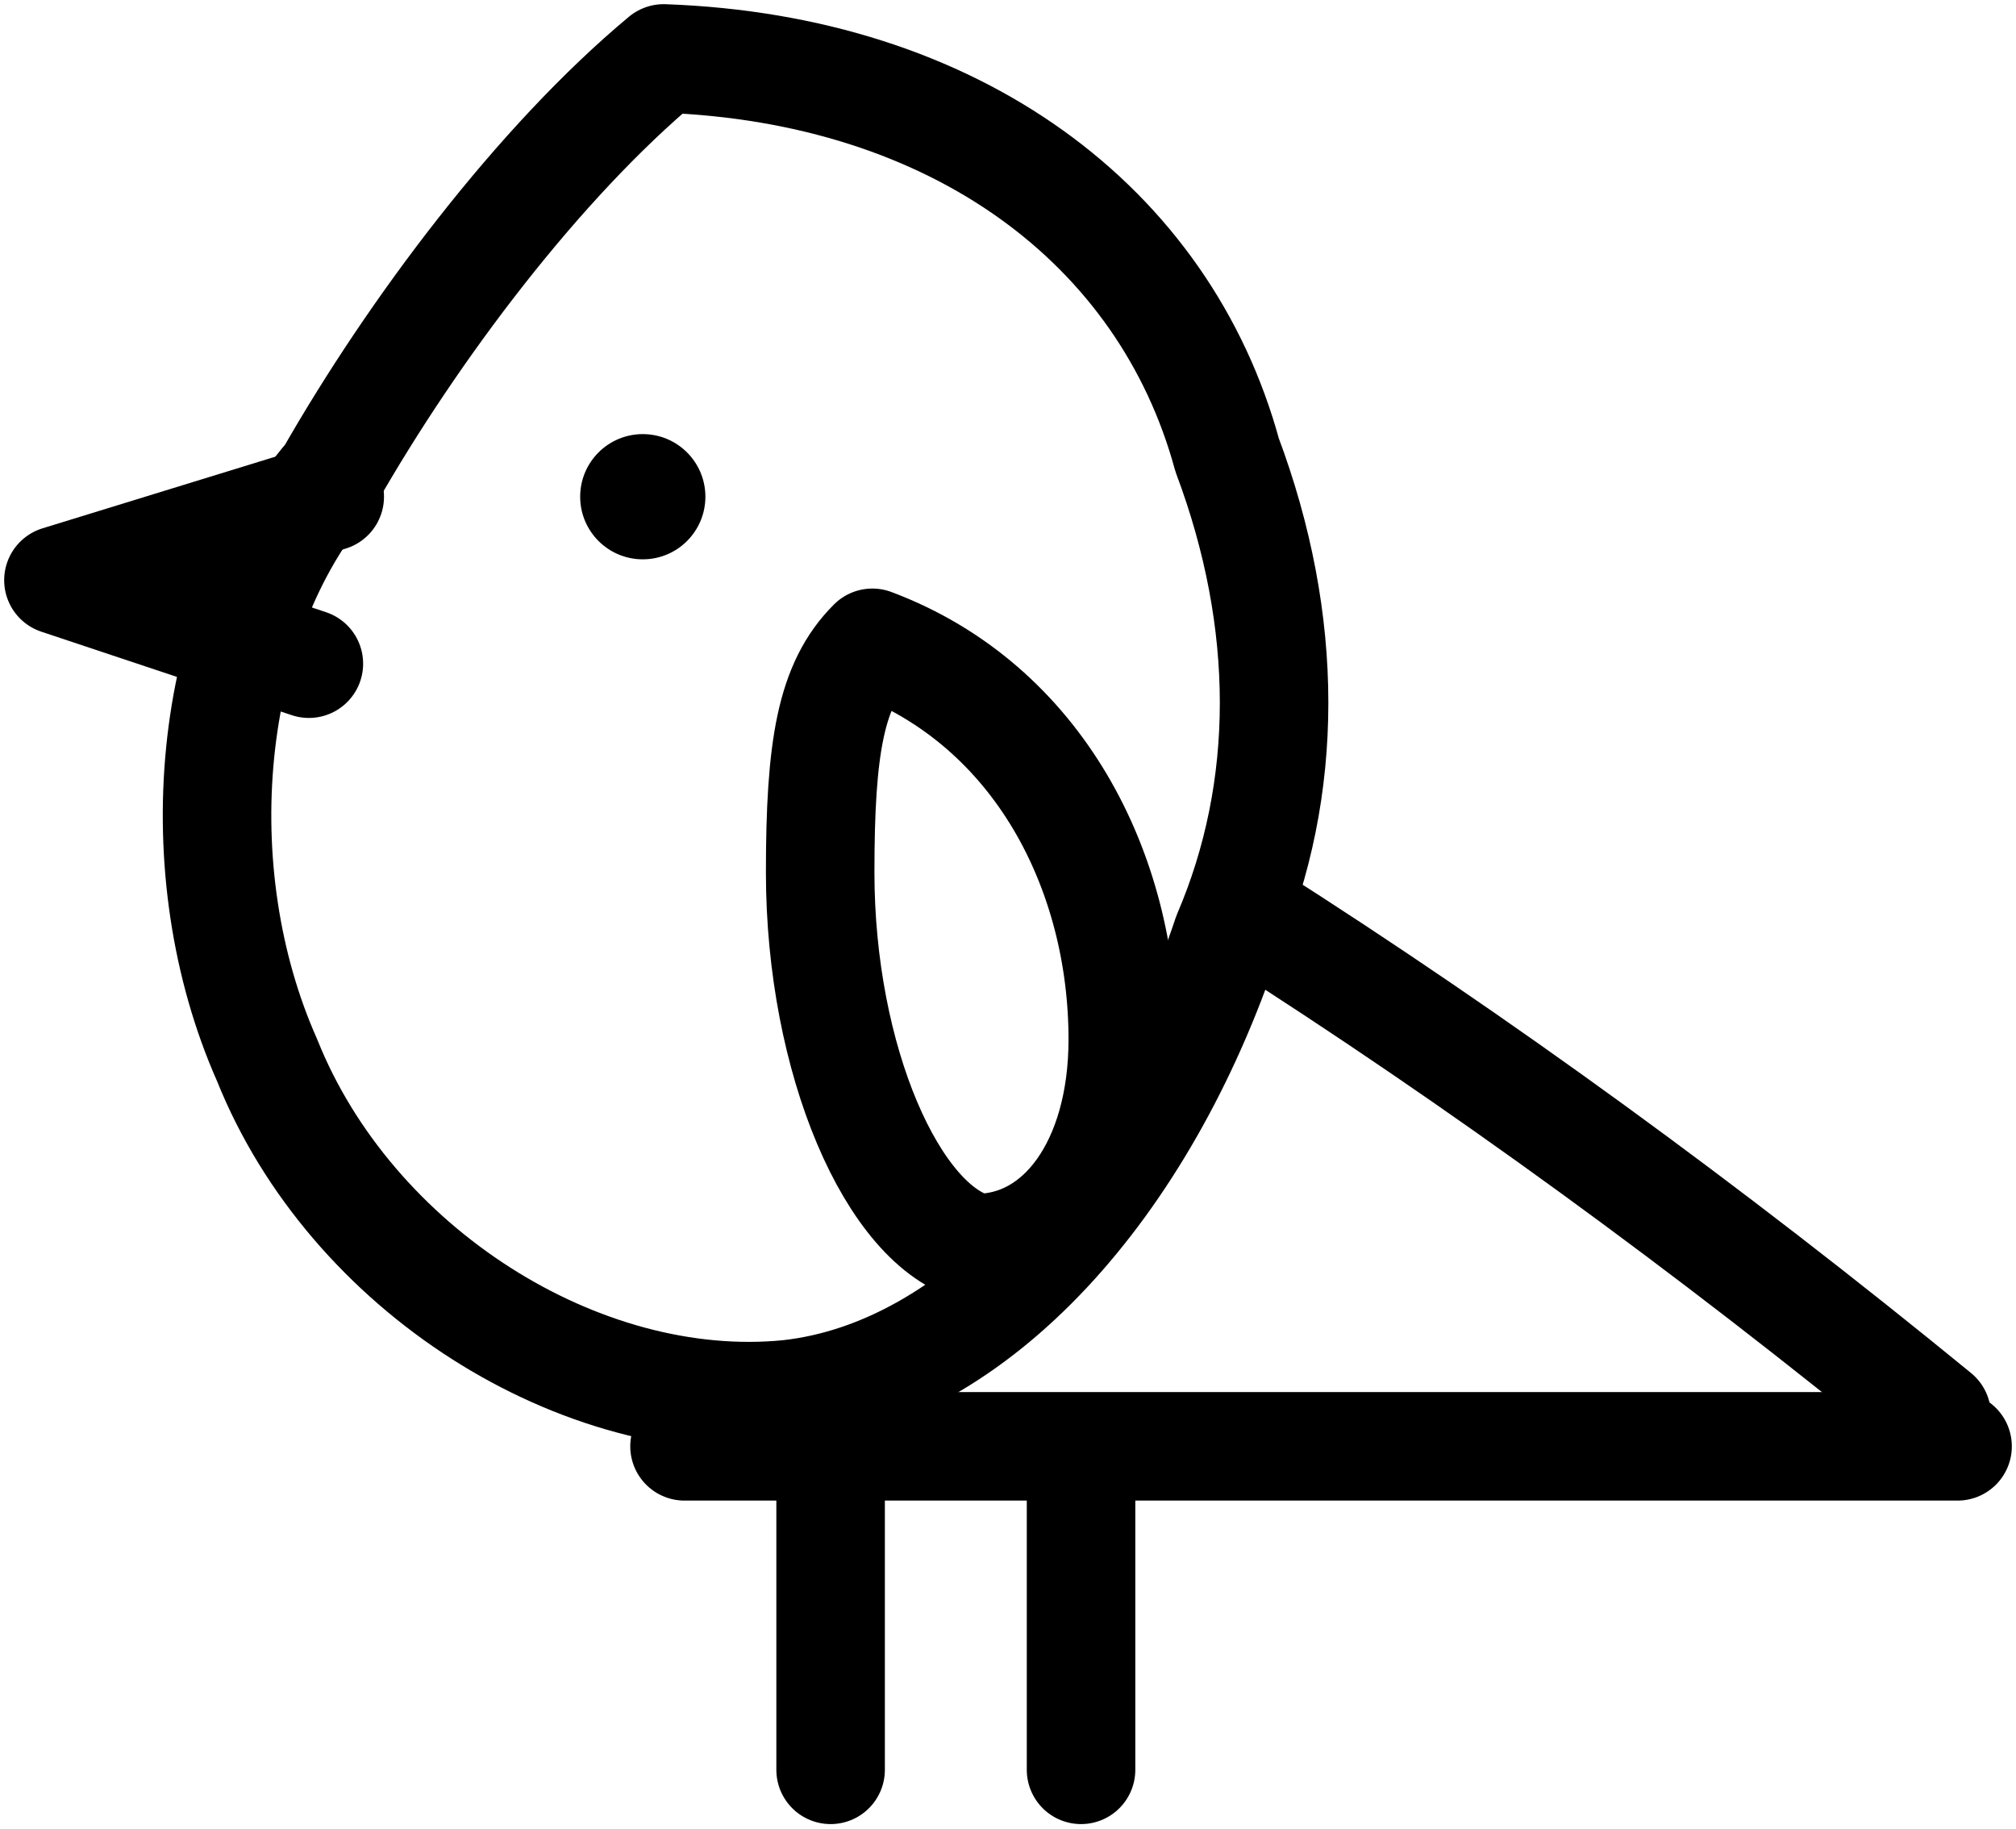
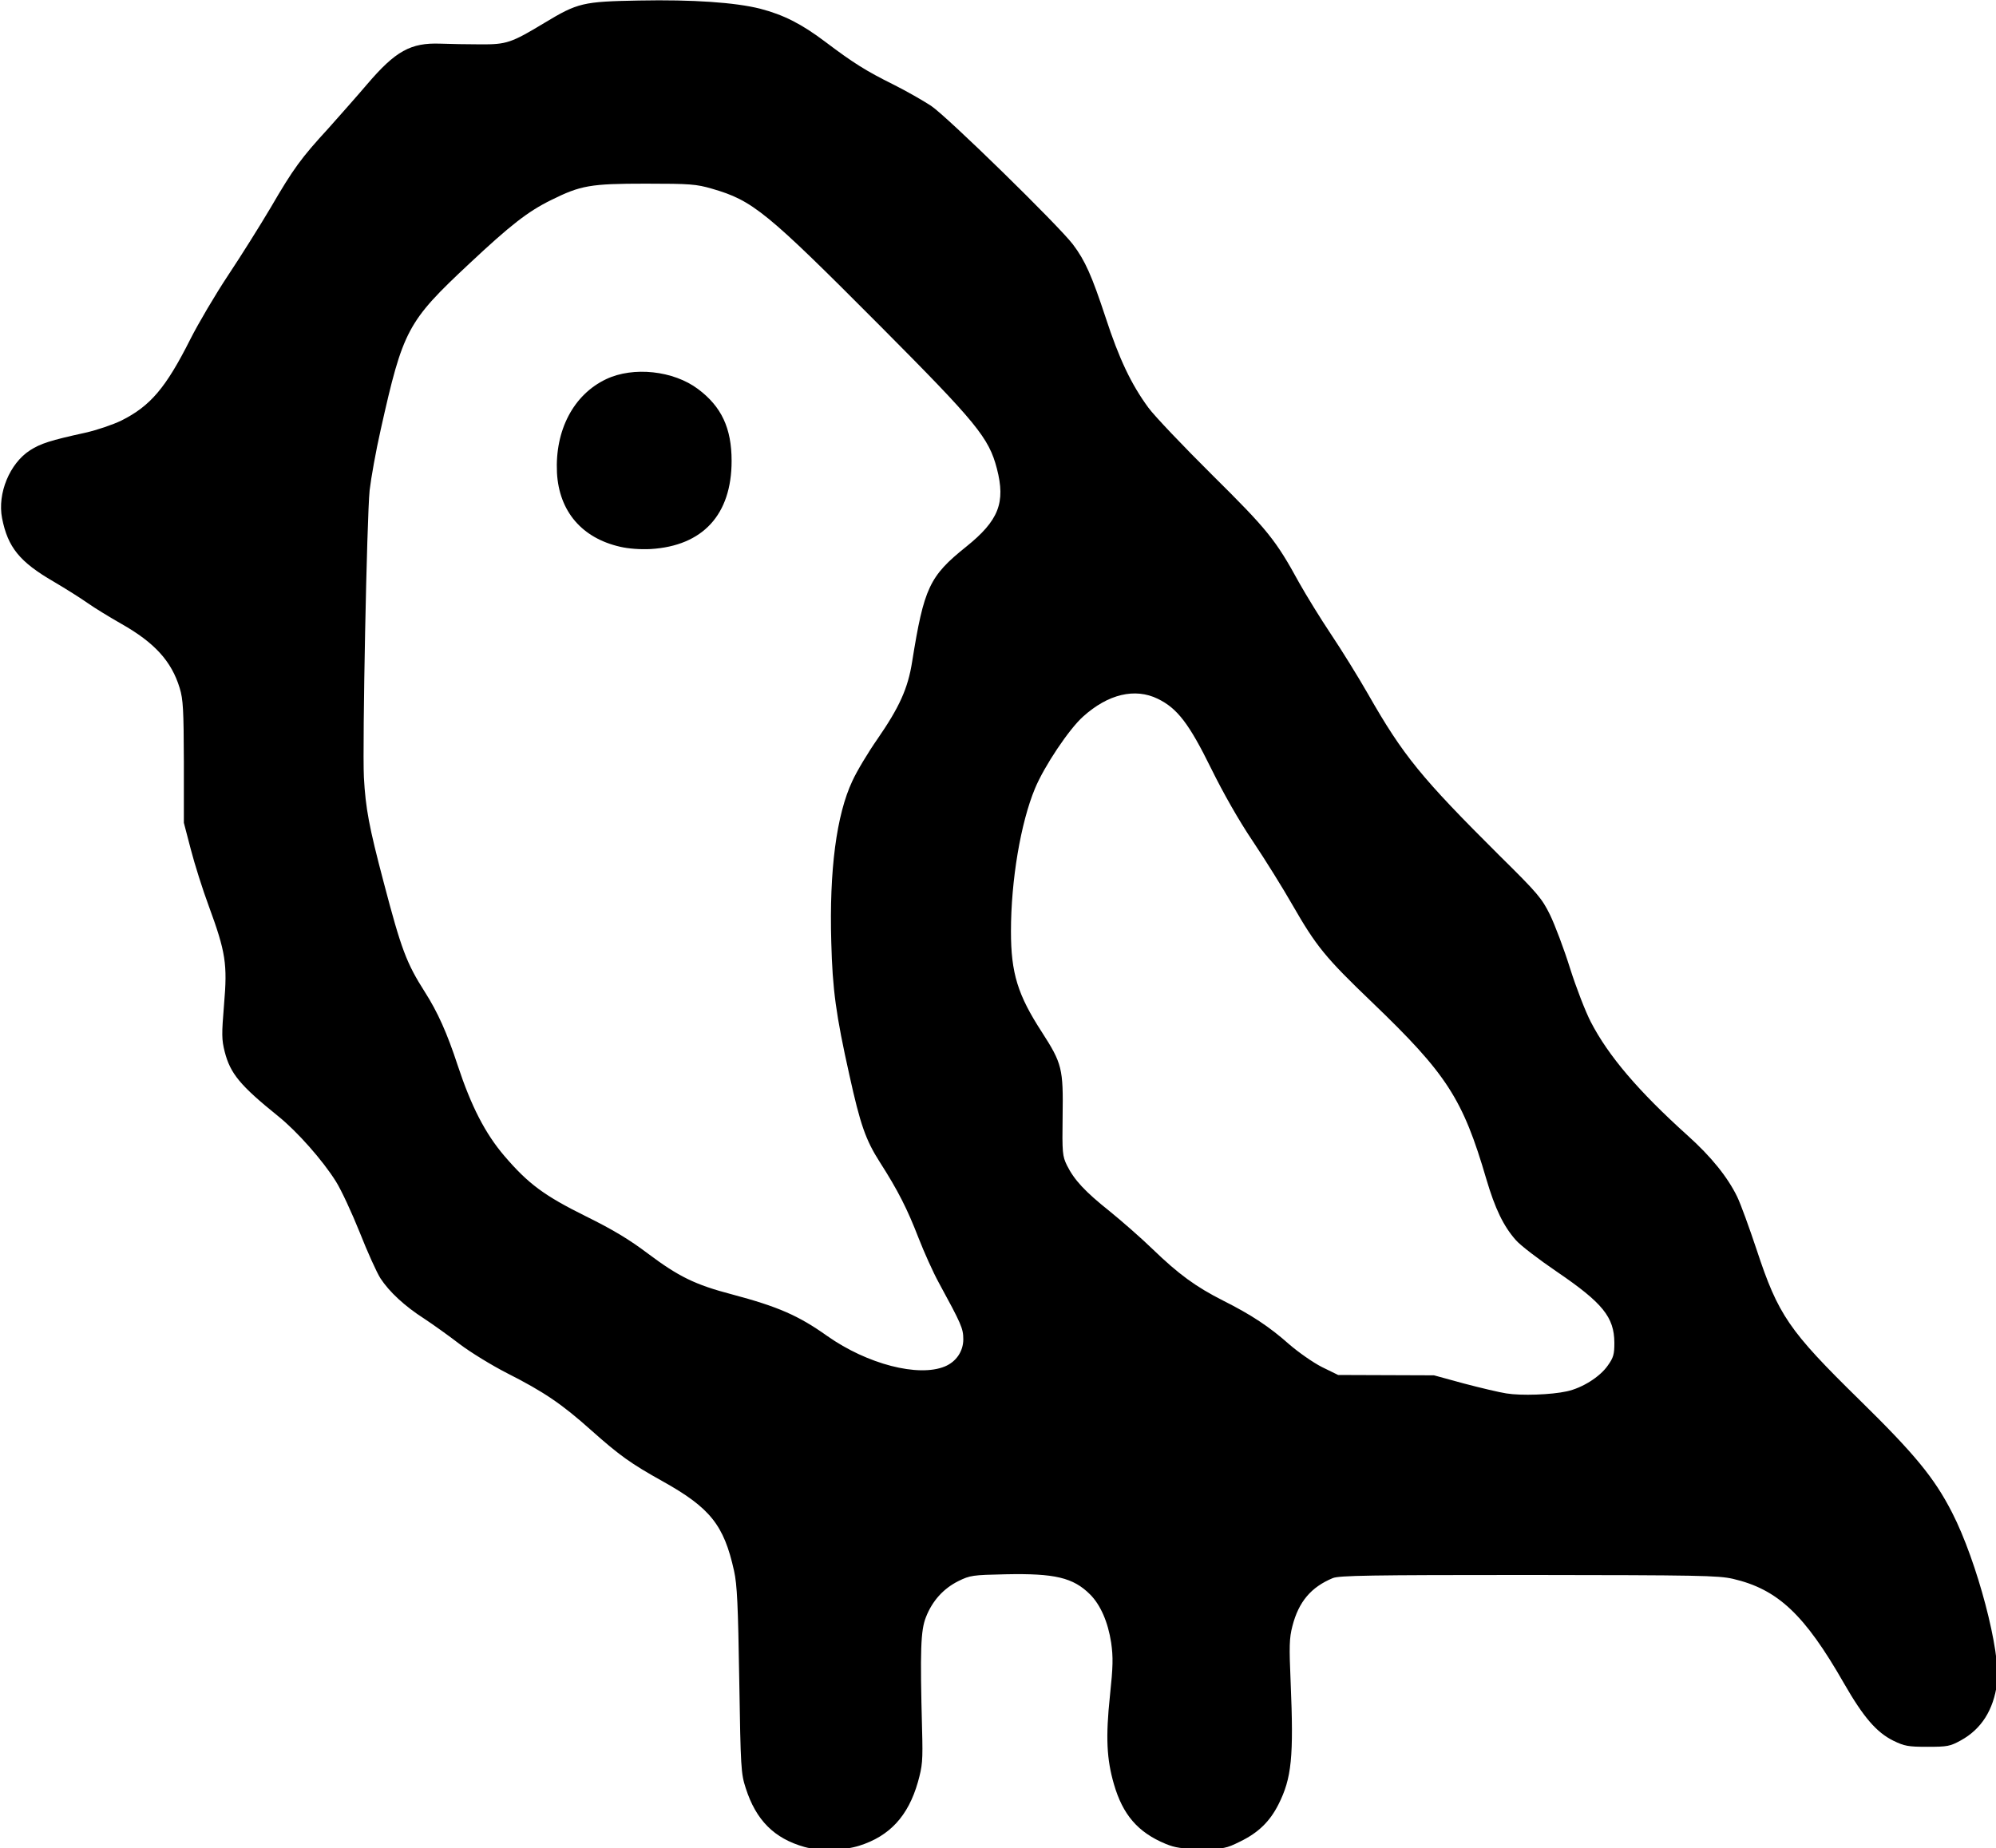
- <svg xmlns="http://www.w3.org/2000/svg" viewBox="0.20 3.20 96.60 87.60">
-   <g fill="none" stroke="currentColor" stroke-width="5.2" stroke-linecap="round" stroke-linejoin="round">
-     <path d="M32 6C46 6.5 56 14 59 25C62 33 62 41 59 48C55 60 47 69 38 70C28 71 17 64 13 54C9 45 10 33 16 26C20 19 26 11 32 6Z" />
-     <path d="M42 34C50 37 54 45 54 53C54 59 51 63 47 63C43 62 39.5 54 39.5 45C39.5 39 40 36 42 34Z" />
-     <path d="M16 27L3 31L15 35" />
-     <path d="M60 47C71 54 82 62 93 71" />
-     <path d="M33 72.5L94 72.5" />
-     <path d="M40 73.5L40 88" />
-     <path d="M52 73.5L52 88" />
-   </g>
-   <circle cx="31" cy="27" r="3" fill="currentColor" />
+ <svg xmlns="http://www.w3.org/2000/svg" viewBox="0 0 114.75 106.25">
+   <path fill="currentColor" fill-rule="evenodd" d="M46.25,106.20C44.51,105.71 43.46,104.66 42.87,102.81C42.60,101.98 42.58,101.67 42.50,96.62C42.43,92.28 42.38,91.13 42.20,90.32C41.62,87.69 40.83,86.70 38.09,85.17C36.26,84.15 35.62,83.69 34.00,82.25C32.30,80.73 31.29,80.04 29.14,78.95C28.26,78.50 27.04,77.75 26.42,77.28C25.81,76.81 24.90,76.16 24.40,75.83C23.26,75.10 22.38,74.28 21.87,73.50C21.66,73.17 21.12,71.98 20.68,70.86C20.23,69.74 19.62,68.42 19.31,67.93C18.56,66.73 17.09,65.06 15.98,64.17C13.81,62.42 13.24,61.73 12.92,60.48C12.74,59.77 12.74,59.48 12.88,57.76C13.08,55.43 12.98,54.76 12.00,52.09C11.65,51.15 11.19,49.69 10.97,48.84L10.57,47.31L10.57,43.81C10.56,40.81 10.53,40.21 10.33,39.56C9.86,38.02 8.89,36.95 6.96,35.86C6.33,35.50 5.47,34.98 5.06,34.69C4.65,34.40 3.76,33.84 3.08,33.44C1.13,32.31 0.45,31.47 0.12,29.80C-0.16,28.37 0.56,26.64 1.73,25.89C2.34,25.50 2.90,25.32 4.91,24.88C5.58,24.73 6.51,24.41 6.98,24.18C8.64,23.35 9.53,22.31 10.94,19.51C11.41,18.58 12.39,16.92 13.12,15.82C13.86,14.71 14.95,12.97 15.56,11.94C16.87,9.69 17.31,9.09 18.88,7.38C19.53,6.65 20.54,5.51 21.11,4.84C22.74,2.93 23.61,2.45 25.31,2.51C25.86,2.53 26.90,2.55 27.62,2.55C29.12,2.56 29.39,2.47 31.31,1.31C33.22,0.16 33.50,0.09 36.75,0.03C39.82,-0.03 42.27,0.14 43.70,0.50C45.04,0.85 46.06,1.36 47.44,2.40C49.07,3.63 49.79,4.08 51.38,4.87C52.10,5.23 53.06,5.78 53.52,6.08C54.42,6.67 60.86,12.97 61.68,14.05C62.39,14.99 62.77,15.86 63.56,18.25C64.34,20.64 65.03,22.09 66.02,23.44C66.37,23.92 68.03,25.66 69.69,27.31C72.88,30.47 73.34,31.04 74.69,33.51C75.09,34.22 75.91,35.56 76.52,36.47C77.13,37.38 78.09,38.93 78.65,39.91C80.67,43.45 81.70,44.71 86.20,49.19C88.41,51.37 88.64,51.65 89.11,52.60C89.39,53.18 89.91,54.55 90.26,55.67C90.61,56.78 91.15,58.17 91.45,58.75C92.46,60.71 94.20,62.75 97.02,65.29C98.37,66.50 99.32,67.68 99.87,68.81C100.07,69.22 100.57,70.60 100.99,71.86C102.23,75.62 102.84,76.51 106.91,80.50C110.08,83.61 111.20,84.97 112.22,86.96C113.66,89.76 115.05,95.03 114.81,96.80C114.60,98.33 113.91,99.42 112.73,100.07C112.11,100.41 111.96,100.44 110.81,100.44C109.70,100.44 109.49,100.40 108.85,100.09C107.88,99.61 107.13,98.74 106.01,96.79C103.74,92.82 102.20,91.38 99.62,90.78C98.77,90.59 97.68,90.57 87.88,90.56C78.74,90.56 76.99,90.59 76.62,90.74C75.37,91.26 74.66,92.10 74.30,93.50C74.12,94.20 74.11,94.64 74.20,96.75C74.38,101.03 74.26,102.24 73.50,103.75C73.00,104.74 72.34,105.38 71.29,105.89C70.48,106.29 70.37,106.31 69.06,106.31C67.92,106.30 67.57,106.25 67.01,106.02C65.42,105.36 64.55,104.35 64.04,102.59C63.62,101.14 63.56,99.89 63.81,97.51C63.99,95.81 64.00,95.29 63.88,94.45C63.70,93.27 63.27,92.28 62.67,91.68C61.70,90.71 60.64,90.46 57.81,90.52C55.92,90.56 55.77,90.58 55.10,90.91C54.24,91.34 53.60,92.04 53.23,92.99C52.93,93.75 52.89,94.86 53.01,99.44C53.06,101.26 53.03,101.53 52.77,102.47C52.21,104.43 51.14,105.58 49.39,106.13C48.49,106.41 47.13,106.44 46.25,106.20Z M90.08,80.00C90.96,79.81 91.98,79.17 92.43,78.52C92.76,78.06 92.81,77.87 92.81,77.21C92.80,75.73 92.14,74.92 89.50,73.12C88.47,72.42 87.41,71.61 87.15,71.31C86.43,70.50 85.95,69.49 85.45,67.80C84.10,63.18 83.18,61.76 78.89,57.64C76.20,55.06 75.68,54.43 74.29,52.01C73.76,51.08 72.74,49.44 72.03,48.38C71.22,47.18 70.32,45.59 69.63,44.19C68.36,41.61 67.69,40.73 66.56,40.18C65.25,39.54 63.70,39.91 62.27,41.20C61.46,41.92 60.03,44.06 59.50,45.34C58.68,47.31 58.12,50.62 58.12,53.55C58.12,55.96 58.51,57.21 59.90,59.35C61.06,61.15 61.13,61.45 61.09,64.16C61.06,66.31 61.08,66.47 61.34,67.01C61.76,67.85 62.37,68.51 63.80,69.65C64.49,70.21 65.60,71.18 66.25,71.81C67.76,73.27 68.75,73.99 70.31,74.78C71.94,75.60 72.97,76.28 74.12,77.30C74.64,77.75 75.48,78.34 75.99,78.60L76.93,79.06L79.68,79.07L82.44,79.08L84.16,79.55C85.11,79.80 86.20,80.06 86.60,80.12C87.45,80.26 89.18,80.20 90.08,80.00Z M54.32,78.57C54.97,78.30 55.38,77.70 55.38,77.01C55.38,76.38 55.27,76.14 53.97,73.75C53.65,73.17 53.13,72.01 52.81,71.19C52.16,69.51 51.63,68.46 50.58,66.82C49.77,65.55 49.46,64.67 48.83,61.81C48.06,58.36 47.86,56.90 47.79,54.17C47.67,50.02 48.09,46.85 49.00,44.91C49.26,44.34 49.91,43.26 50.44,42.50C51.71,40.66 52.20,39.58 52.44,38.04C53.12,33.80 53.43,33.13 55.54,31.44C57.42,29.93 57.82,28.90 57.31,26.94C56.85,25.17 56.14,24.31 50.61,18.75C44.04,12.15 43.28,11.53 40.93,10.85C40.03,10.59 39.69,10.56 37.12,10.56C33.93,10.56 33.39,10.66 31.69,11.50C30.35,12.16 29.36,12.93 26.98,15.16C23.42,18.49 23.17,18.96 21.89,24.69C21.61,25.92 21.33,27.50 21.25,28.19C21.09,29.75 20.83,42.82 20.92,44.69C21.02,46.49 21.21,47.52 22.06,50.74C23.07,54.59 23.37,55.38 24.42,57.03C25.16,58.19 25.70,59.39 26.31,61.25C27.09,63.61 27.89,65.17 29.00,66.47C30.38,68.08 31.29,68.75 33.69,69.94C35.25,70.71 36.19,71.28 37.25,72.08C39.01,73.40 39.96,73.87 42.06,74.42C44.73,75.13 45.90,75.64 47.56,76.82C49.86,78.44 52.80,79.20 54.32,78.57Z M35.66,31.44C33.45,30.94 32.14,29.40 32.02,27.18C31.90,24.74 32.97,22.69 34.85,21.80C36.41,21.06 38.72,21.31 40.13,22.37C41.48,23.38 42.06,24.62 42.06,26.50C42.06,29.59 40.41,31.39 37.40,31.57C36.81,31.60 36.13,31.55 35.66,31.44Z" />
</svg>
